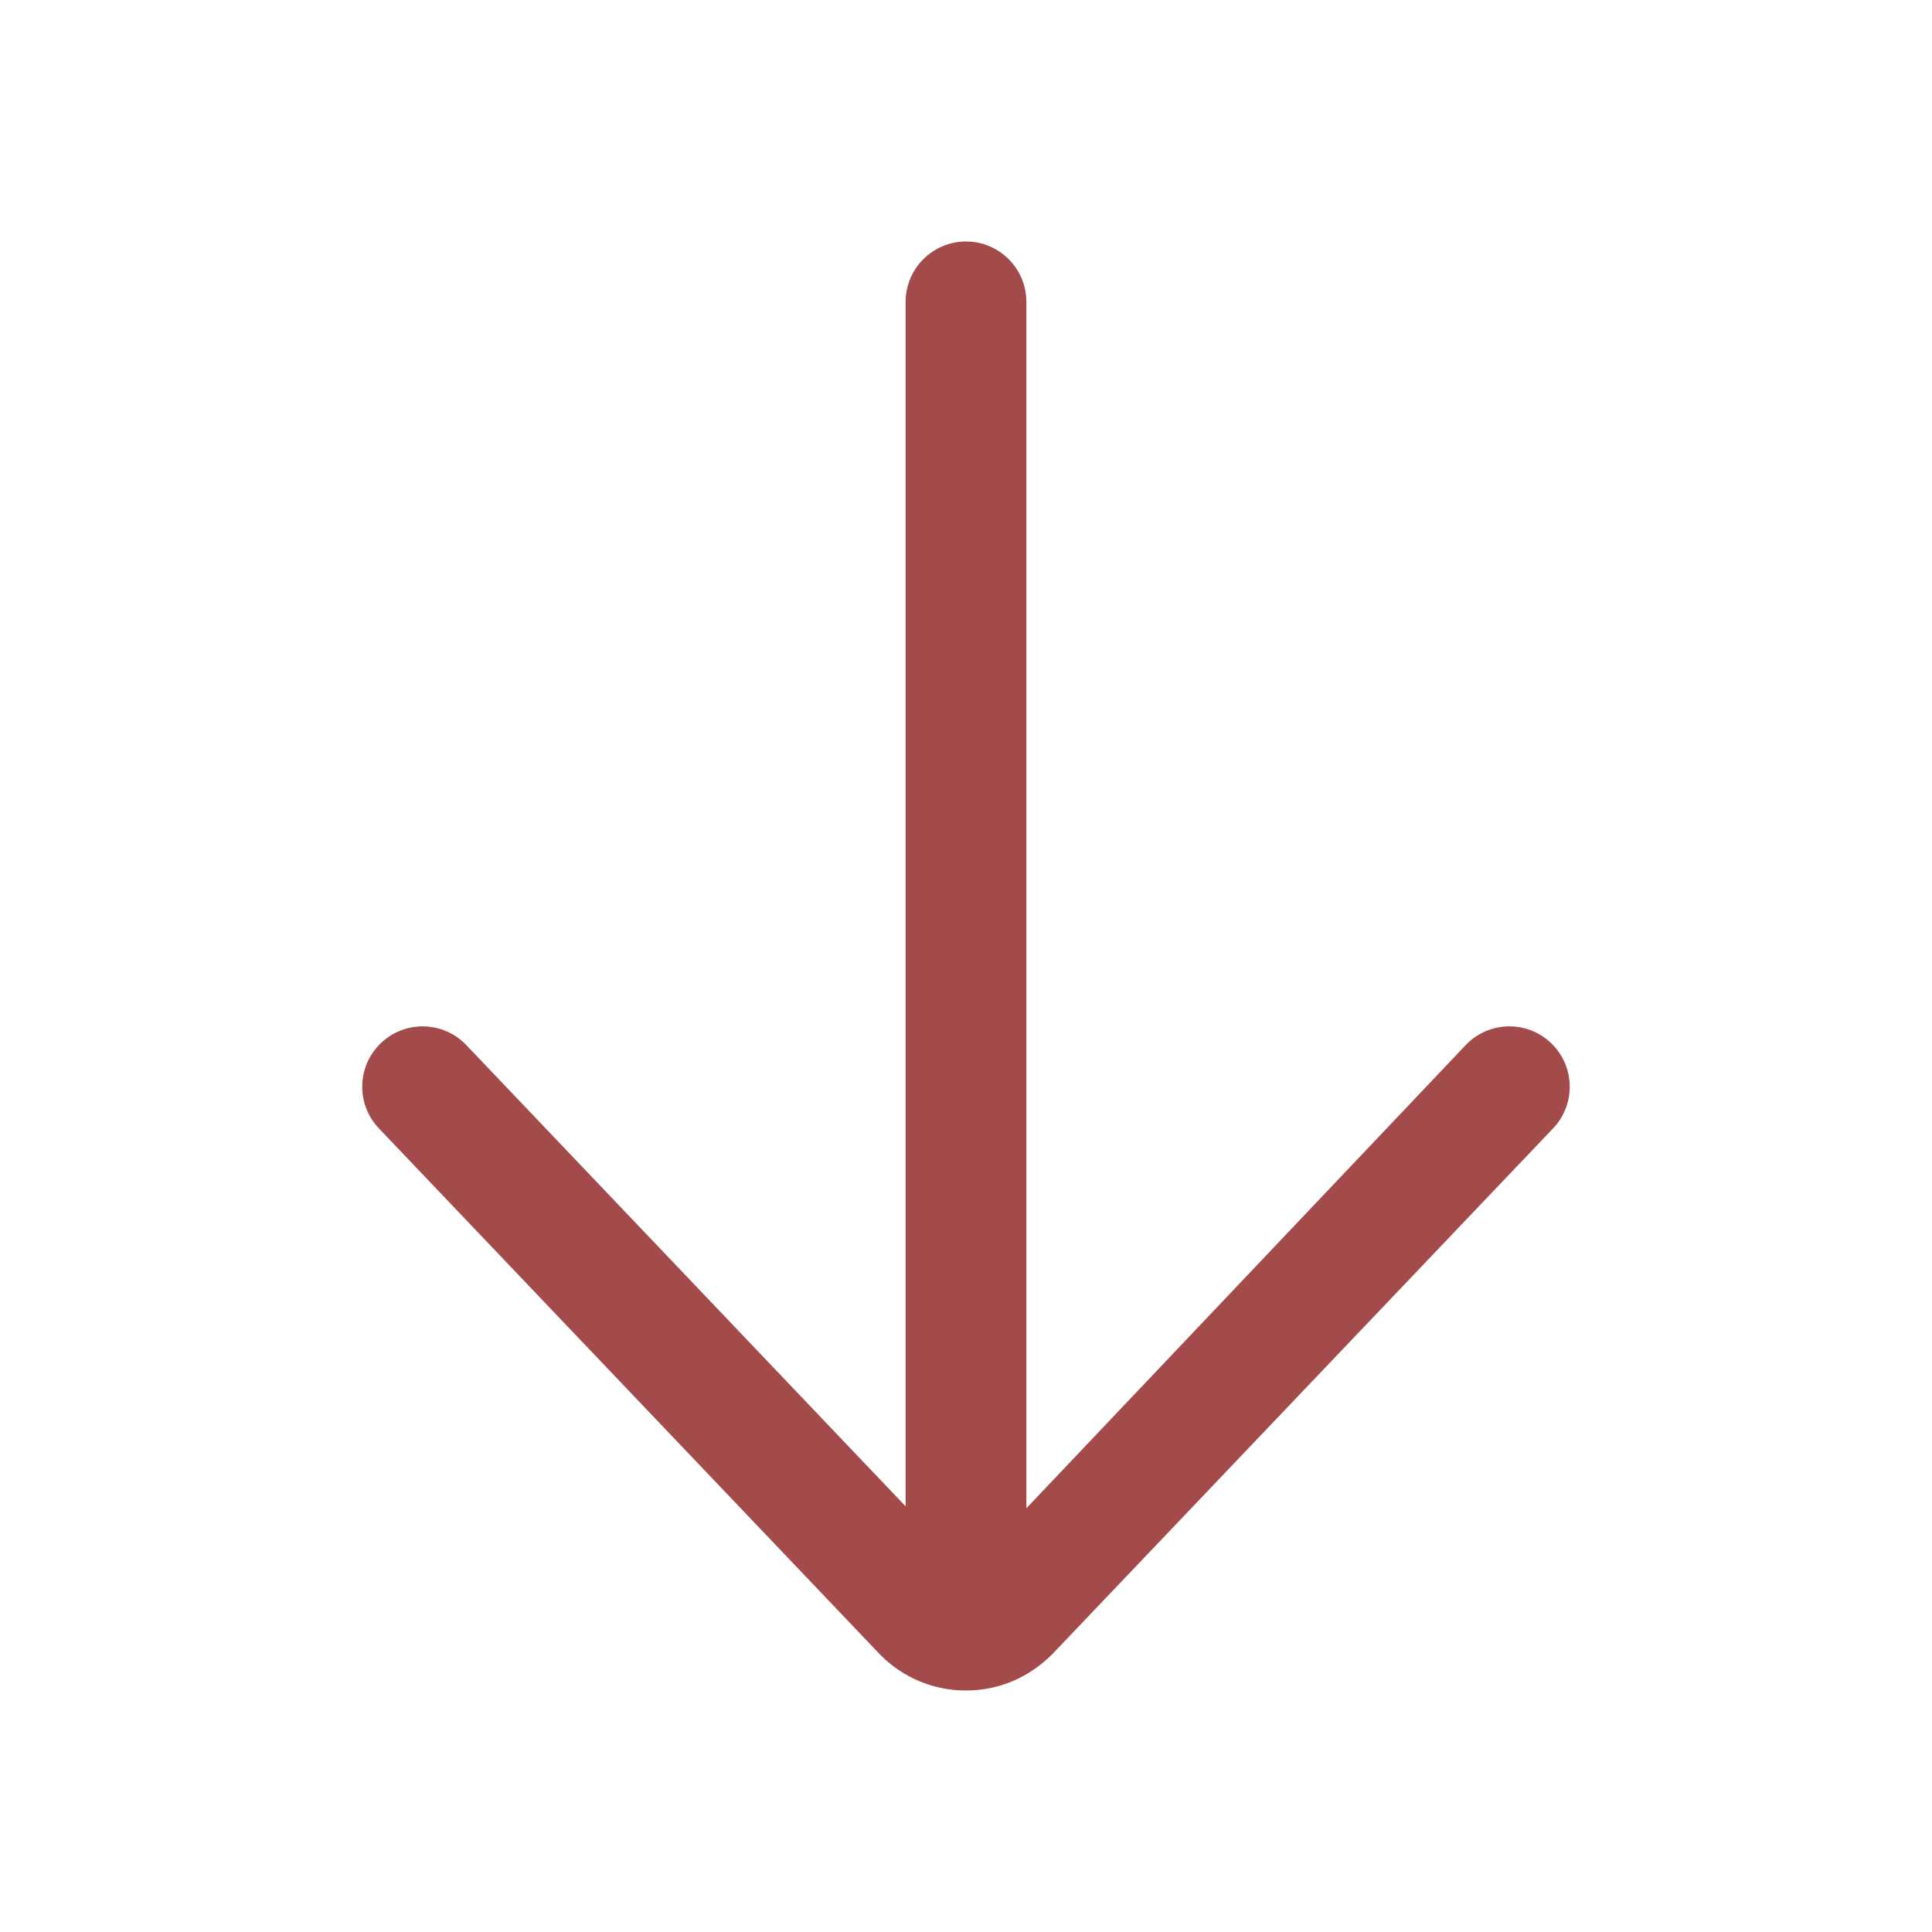
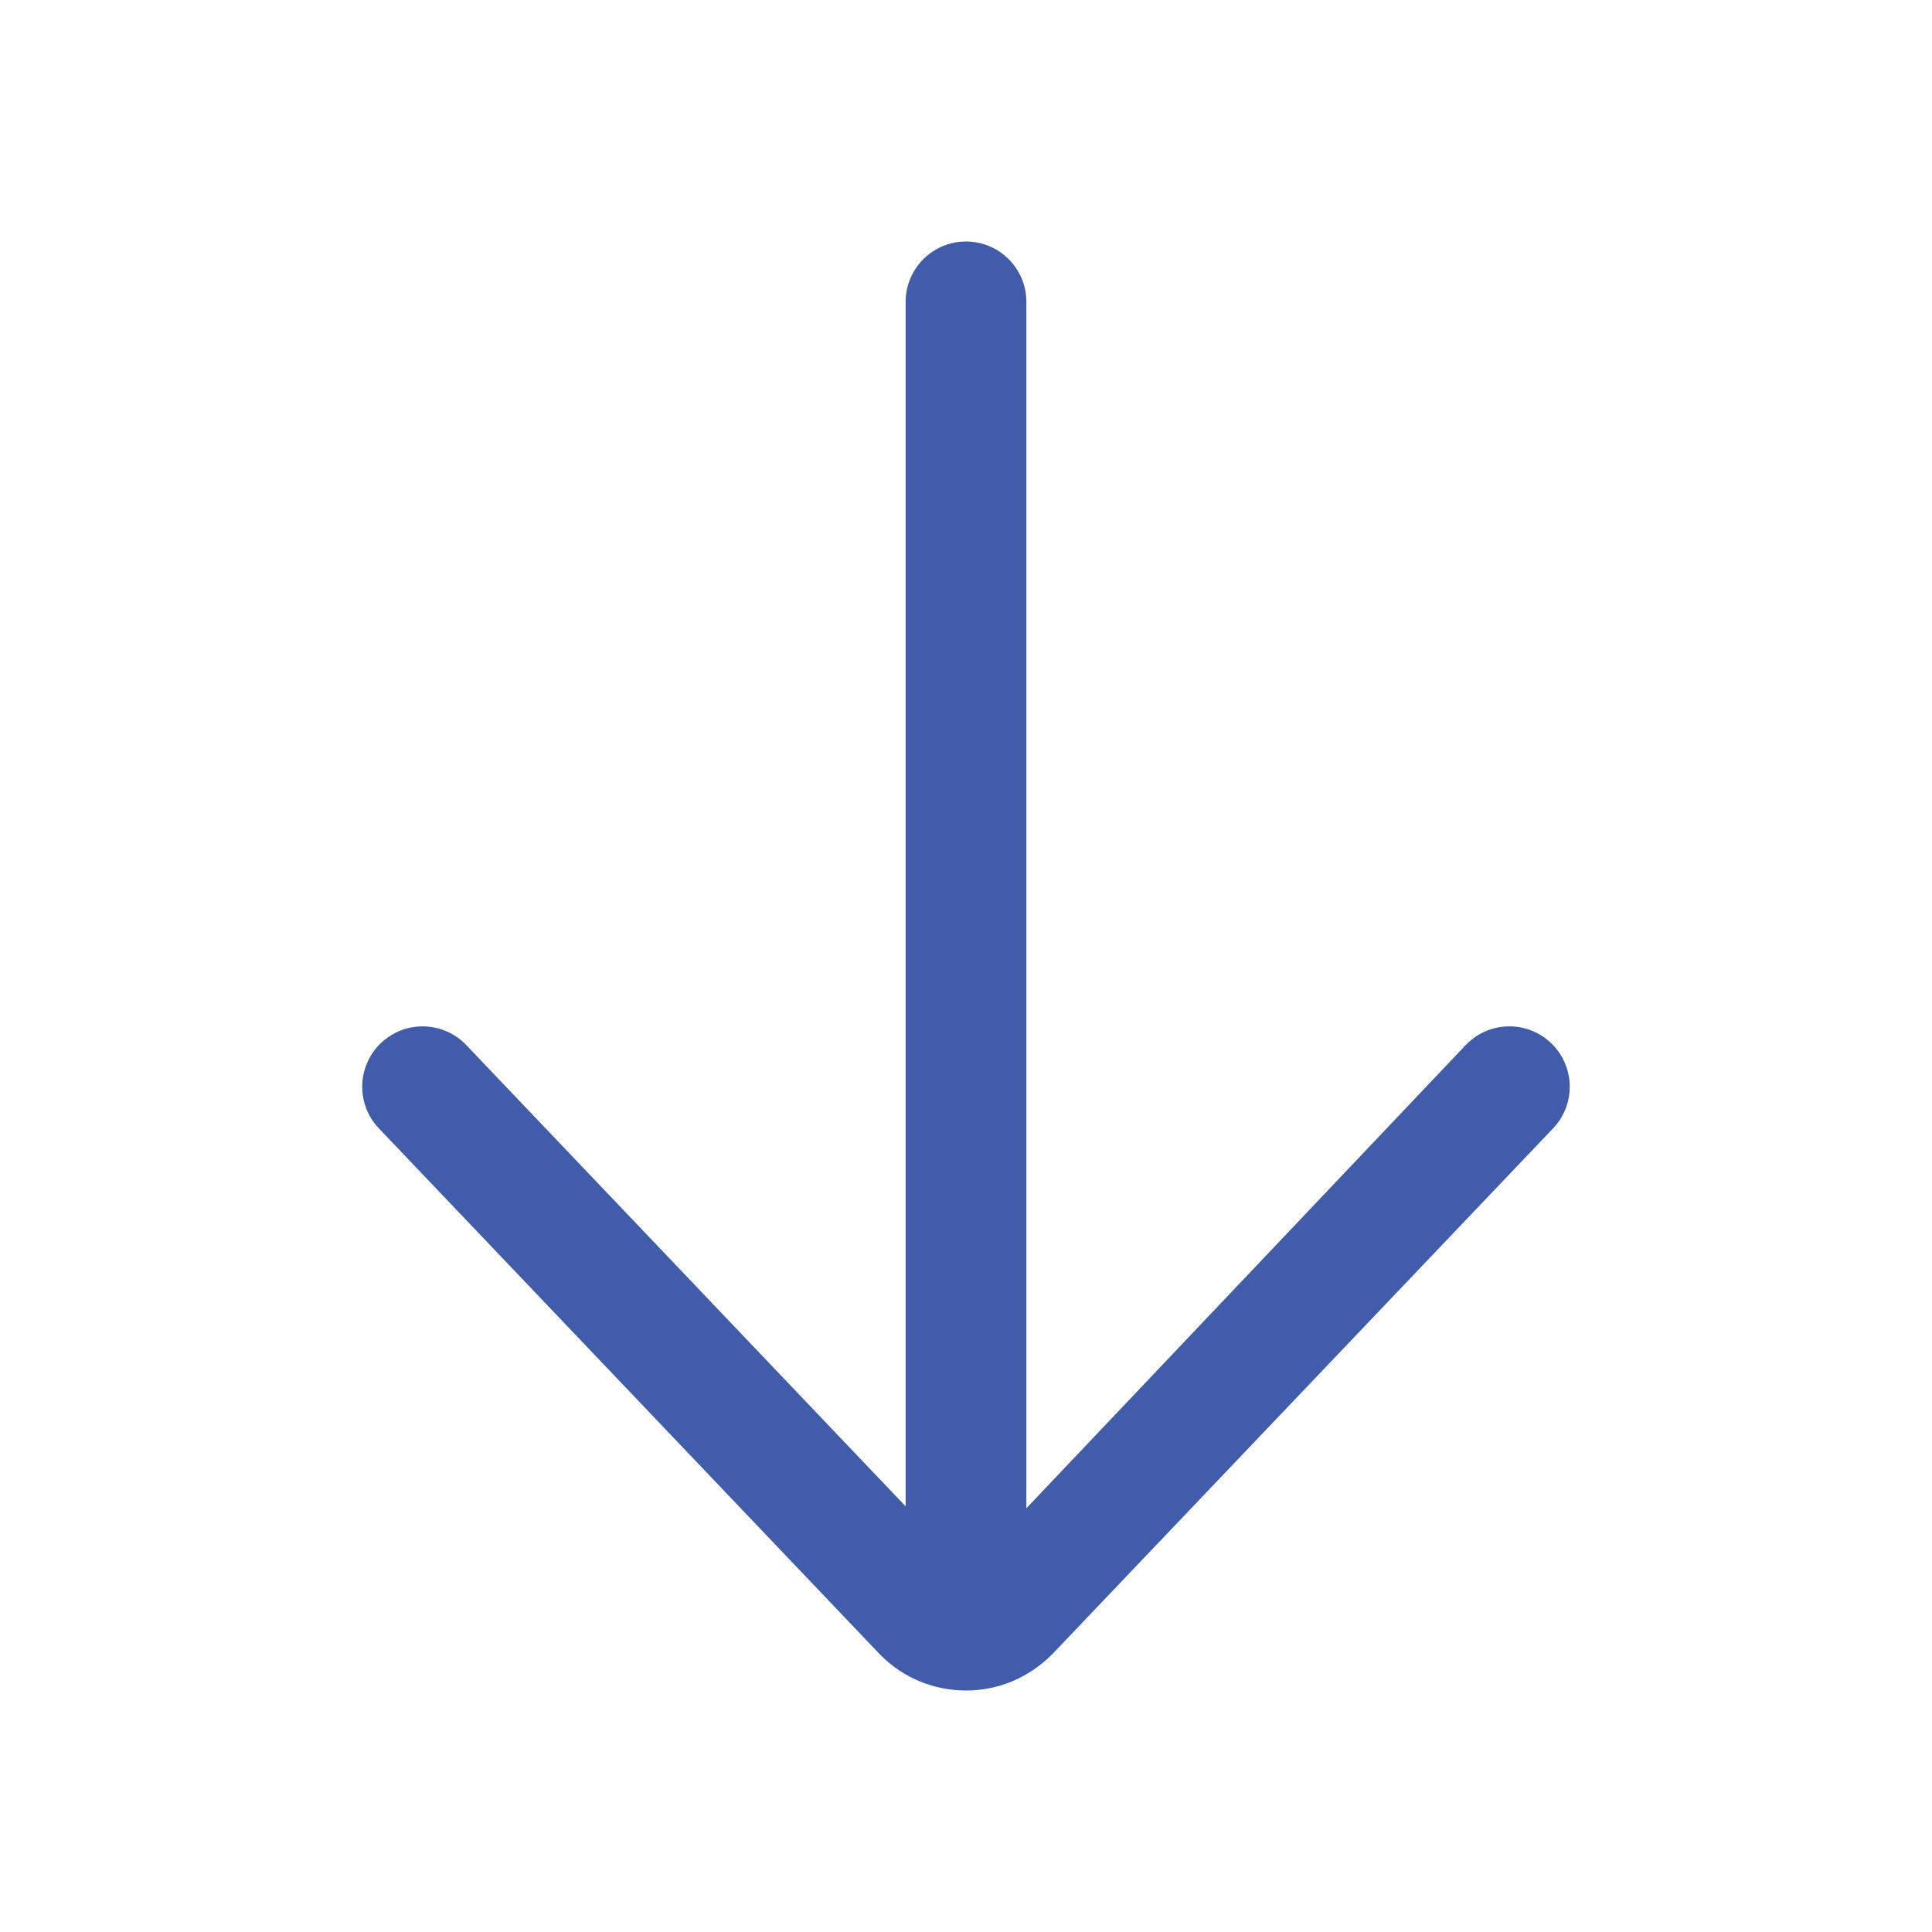
<svg xmlns="http://www.w3.org/2000/svg" id="Layer" enable-background="new 0 0 64 64" height="512px" viewBox="0 0 64 64" width="512px" class="">
  <g>
-     <path d="m32 8c-1.104 0-2 .896-2 2v39.899l-14.552-15.278c-.761-.799-2.026-.832-2.828-.069-.8.762-.831 2.027-.069 2.827l16.62 17.449c.756.756 1.76 1.172 2.829 1.172 1.068 0 2.073-.416 2.862-1.207l16.586-17.414c.762-.8.73-2.065-.069-2.827-.799-.763-2.065-.731-2.827.069l-14.552 15.342v-39.963c0-1.104-.896-2-2-2z" data-original="#000000" class="active-path" data-old_color="#000000" fill="#A34A4A" />
+     <path d="m32 8c-1.104 0-2 .896-2 2v39.899l-14.552-15.278c-.761-.799-2.026-.832-2.828-.069-.8.762-.831 2.027-.069 2.827l16.62 17.449c.756.756 1.76 1.172 2.829 1.172 1.068 0 2.073-.416 2.862-1.207l16.586-17.414c.762-.8.73-2.065-.069-2.827-.799-.763-2.065-.731-2.827.069l-14.552 15.342v-39.963c0-1.104-.896-2-2-2z" data-original="#000000" class="active-path" data-old_color="#000000" fill="#405cab" />
  </g>
</svg>
